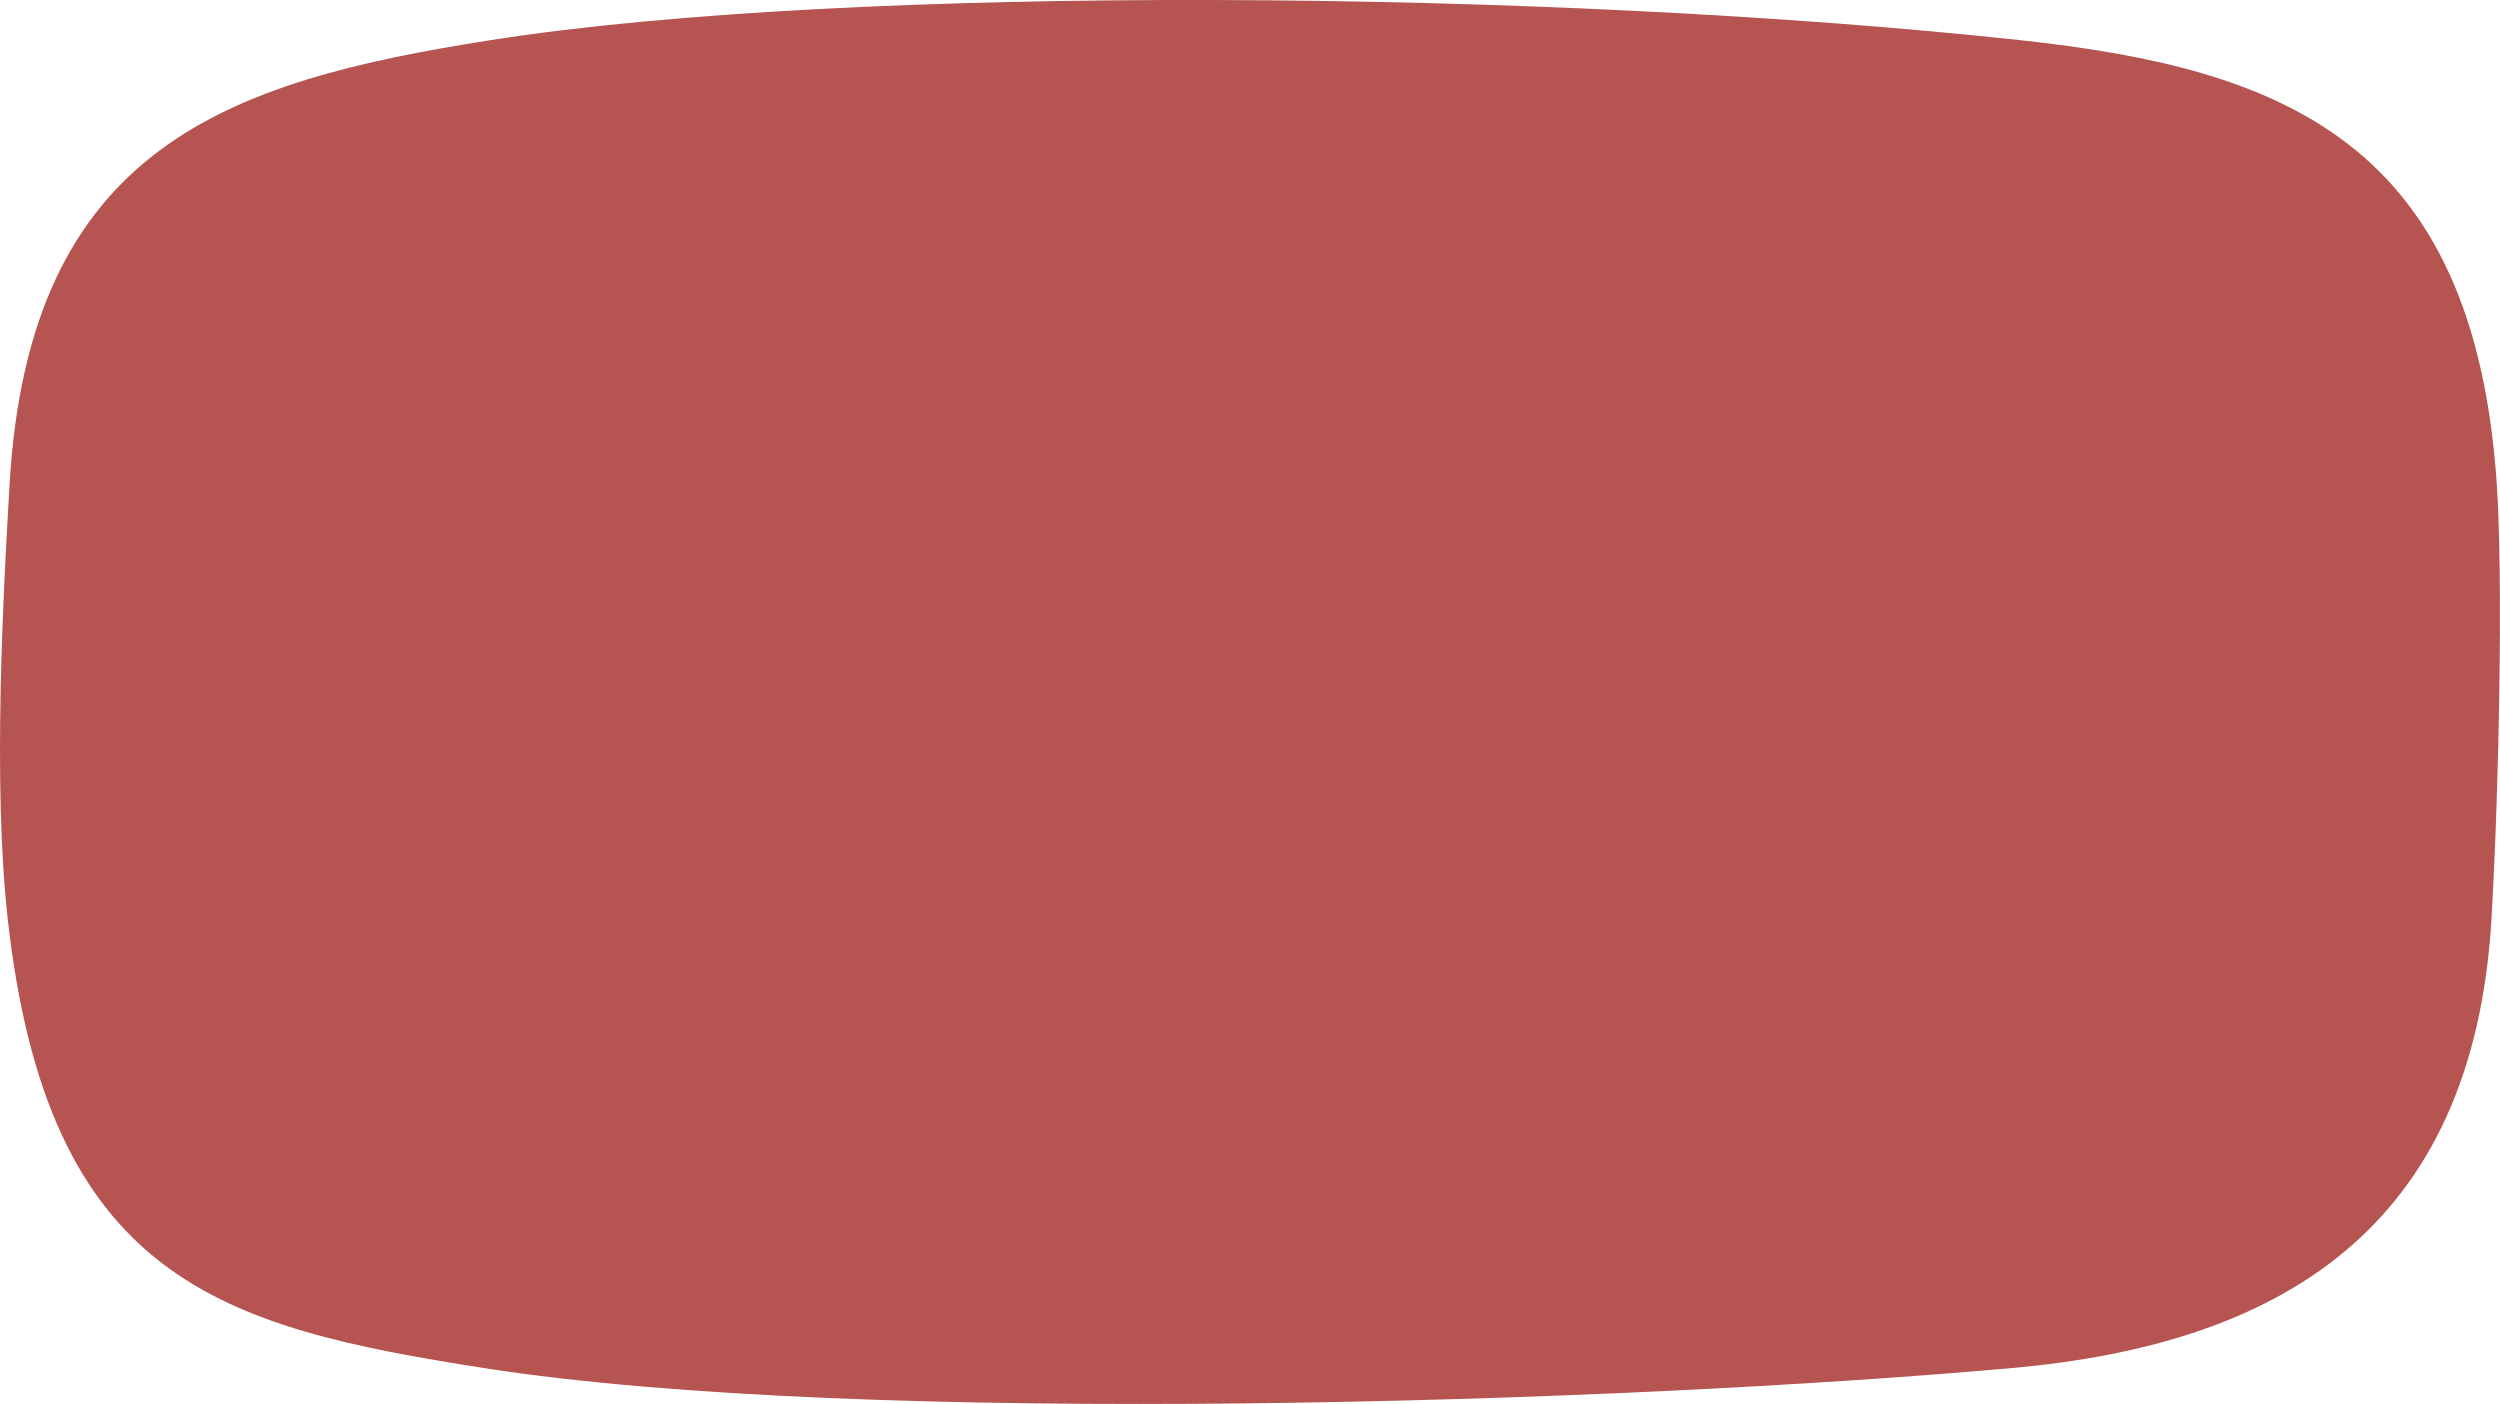
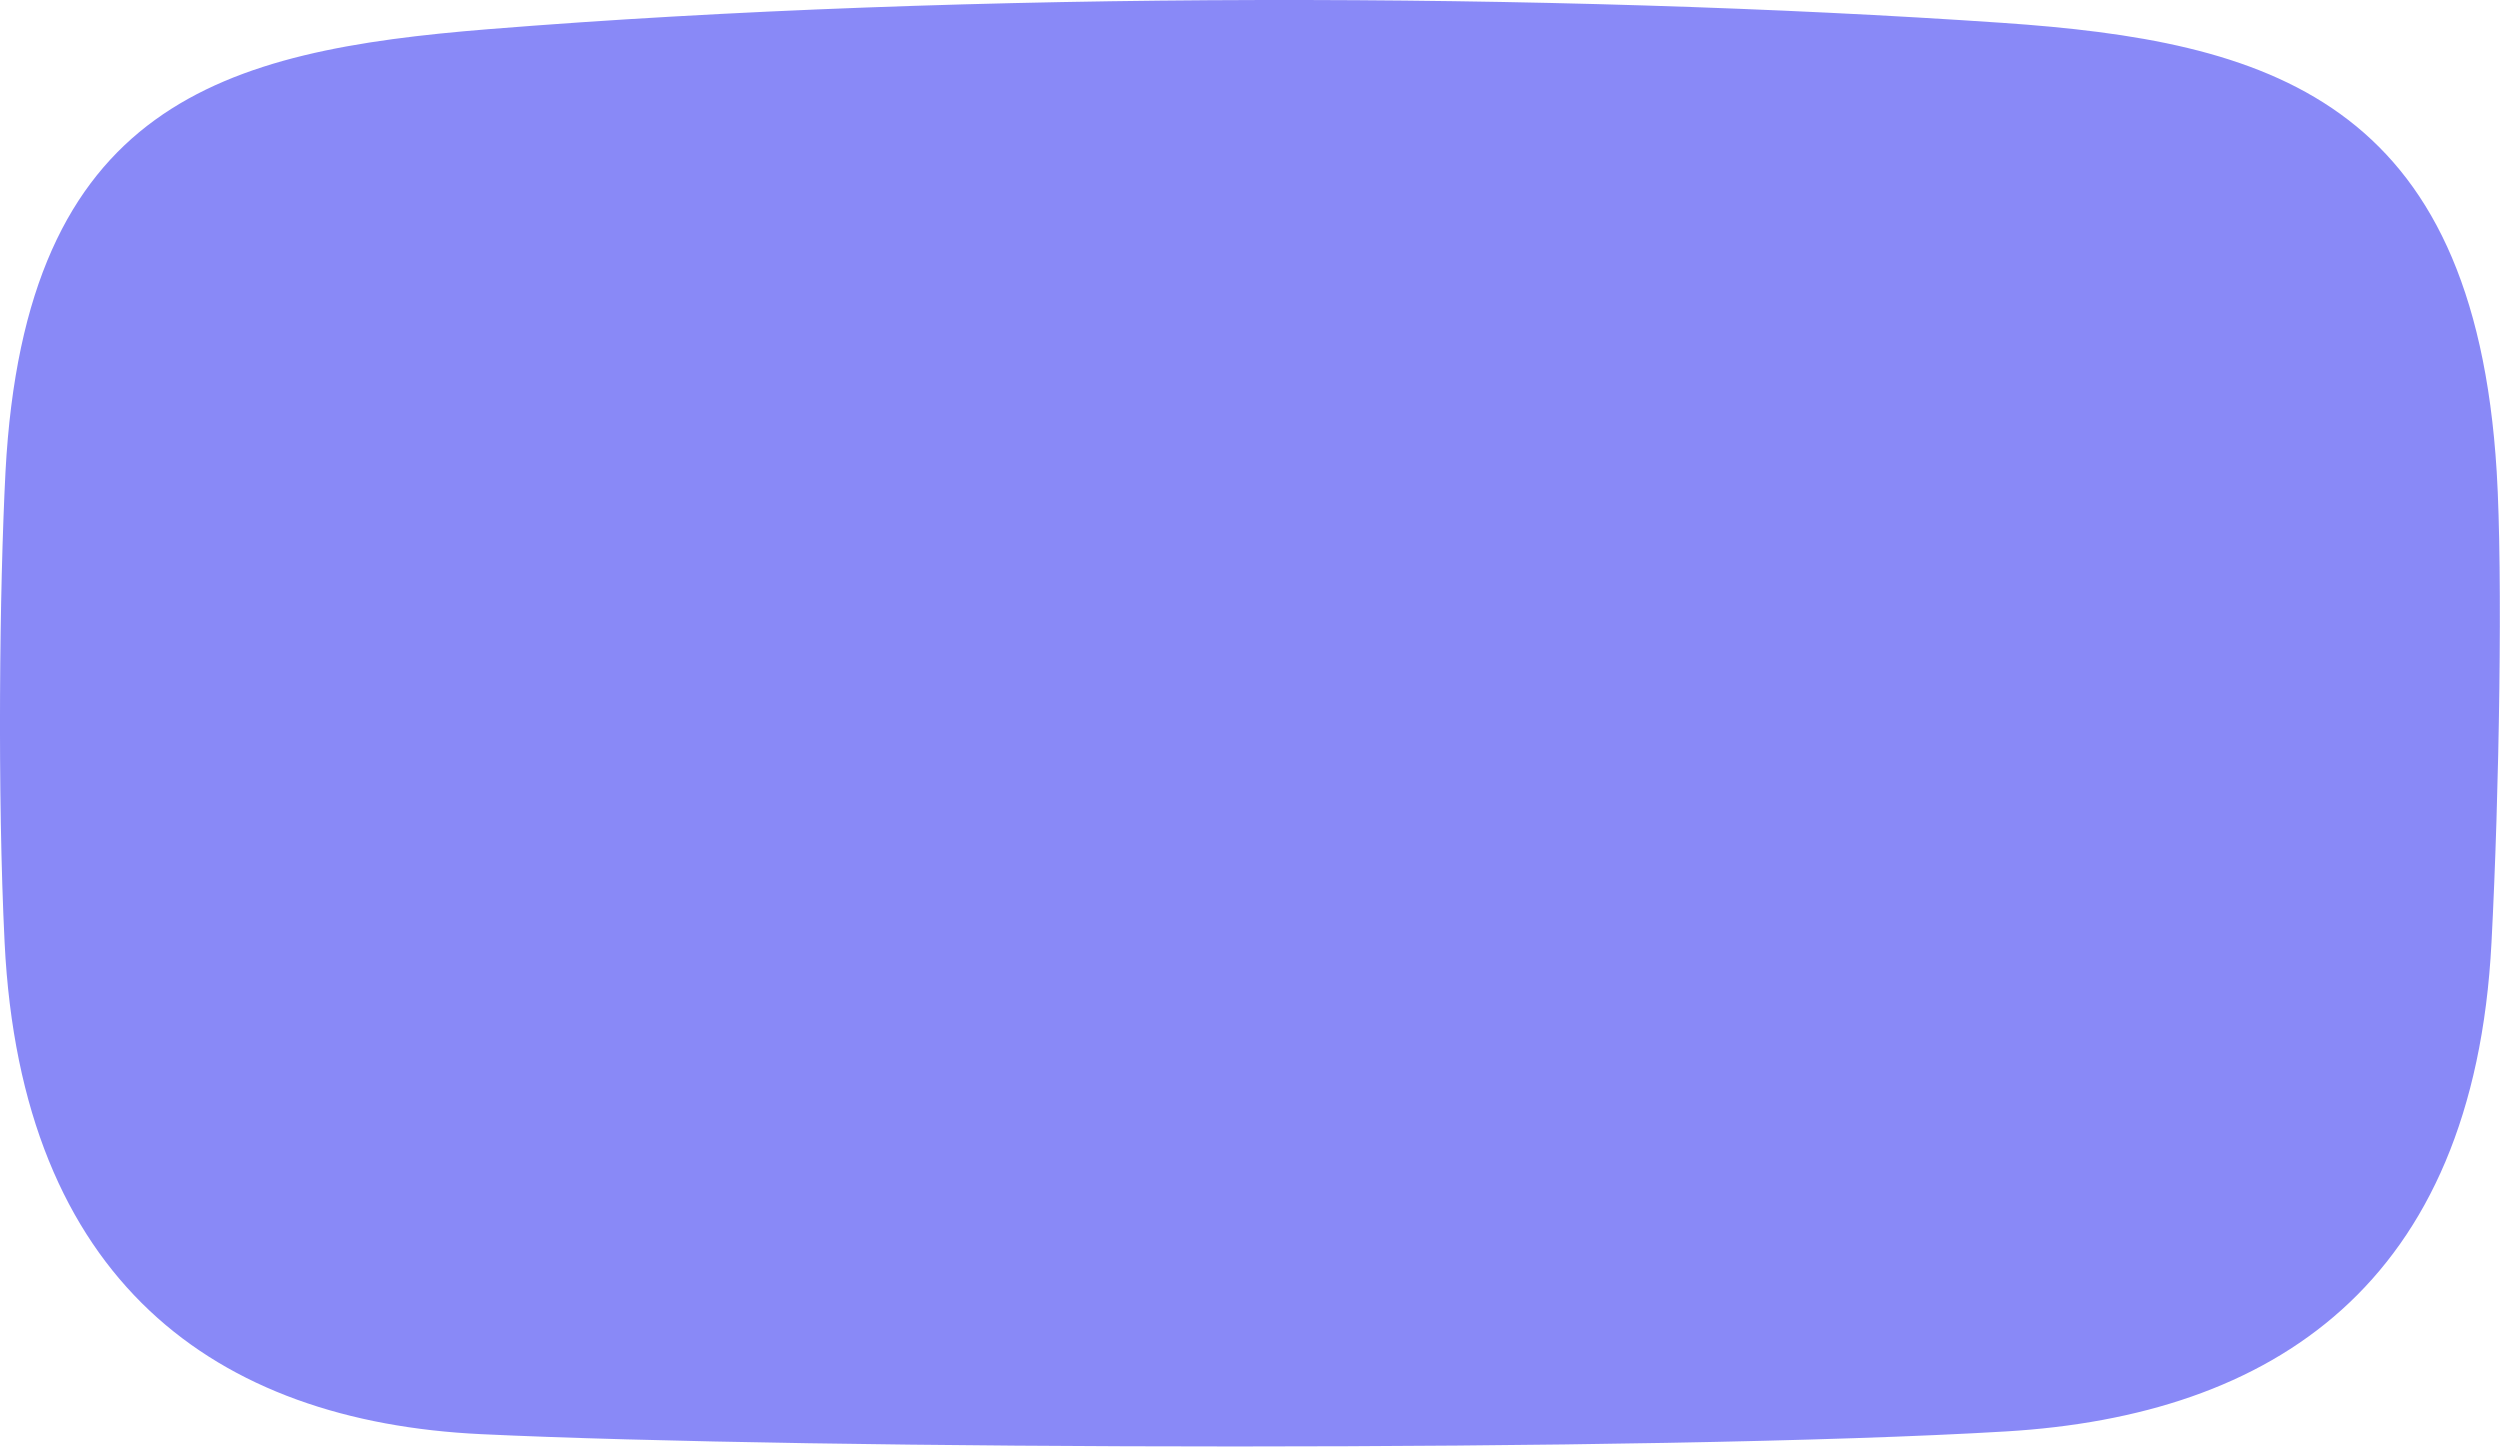
- <svg xmlns="http://www.w3.org/2000/svg" viewBox="0 0 456.18 256.19">
+ <svg xmlns="http://www.w3.org/2000/svg" viewBox="0 0 455.65 263.63">
  <defs>
-     <style>.cls-1{fill:#b55451;}</style>
+     <style>.cls-1{fill:#8989f7;}</style>
  </defs>
  <g id="Layer_2" data-name="Layer 2">
    <g id="Layer_1-2" data-name="Layer 1">
-       <path id="tv" class="cls-1" d="M367.23,249.62c-70.6,6.34-209.4,10.88-279,0-47.81-7.48-79.6-16-86.86-82.32-2.7-24.67-.76-59.15.37-78.82,3.56-61.85,40-73.67,87.81-81.16,65.74-10.31,194-9.2,279,0,48.11,5.2,82.9,18.55,87.05,81.16,1.12,17,.46,53.92-.95,78.82C451.39,224.79,415.43,245.29,367.23,249.62Z" />
+       <path id="tv" class="cls-1" d="M365.64,260.89c-63.4,3.81-218.34,3.34-277.94.5-48.44-2.3-83.82-27.9-86.86-89.6C-.49,144.83-.1,107.41,1,86,4.58,18.67,40.69,9.22,89,5.32c87.62-7.06,194.52-6.73,275.88-1.16,48.33,3.31,86,13.68,90.17,81.83,1.13,18.52.47,58.69-.95,85.8C450.86,234.37,414,258,365.64,260.89Z" />
    </g>
  </g>
</svg>
